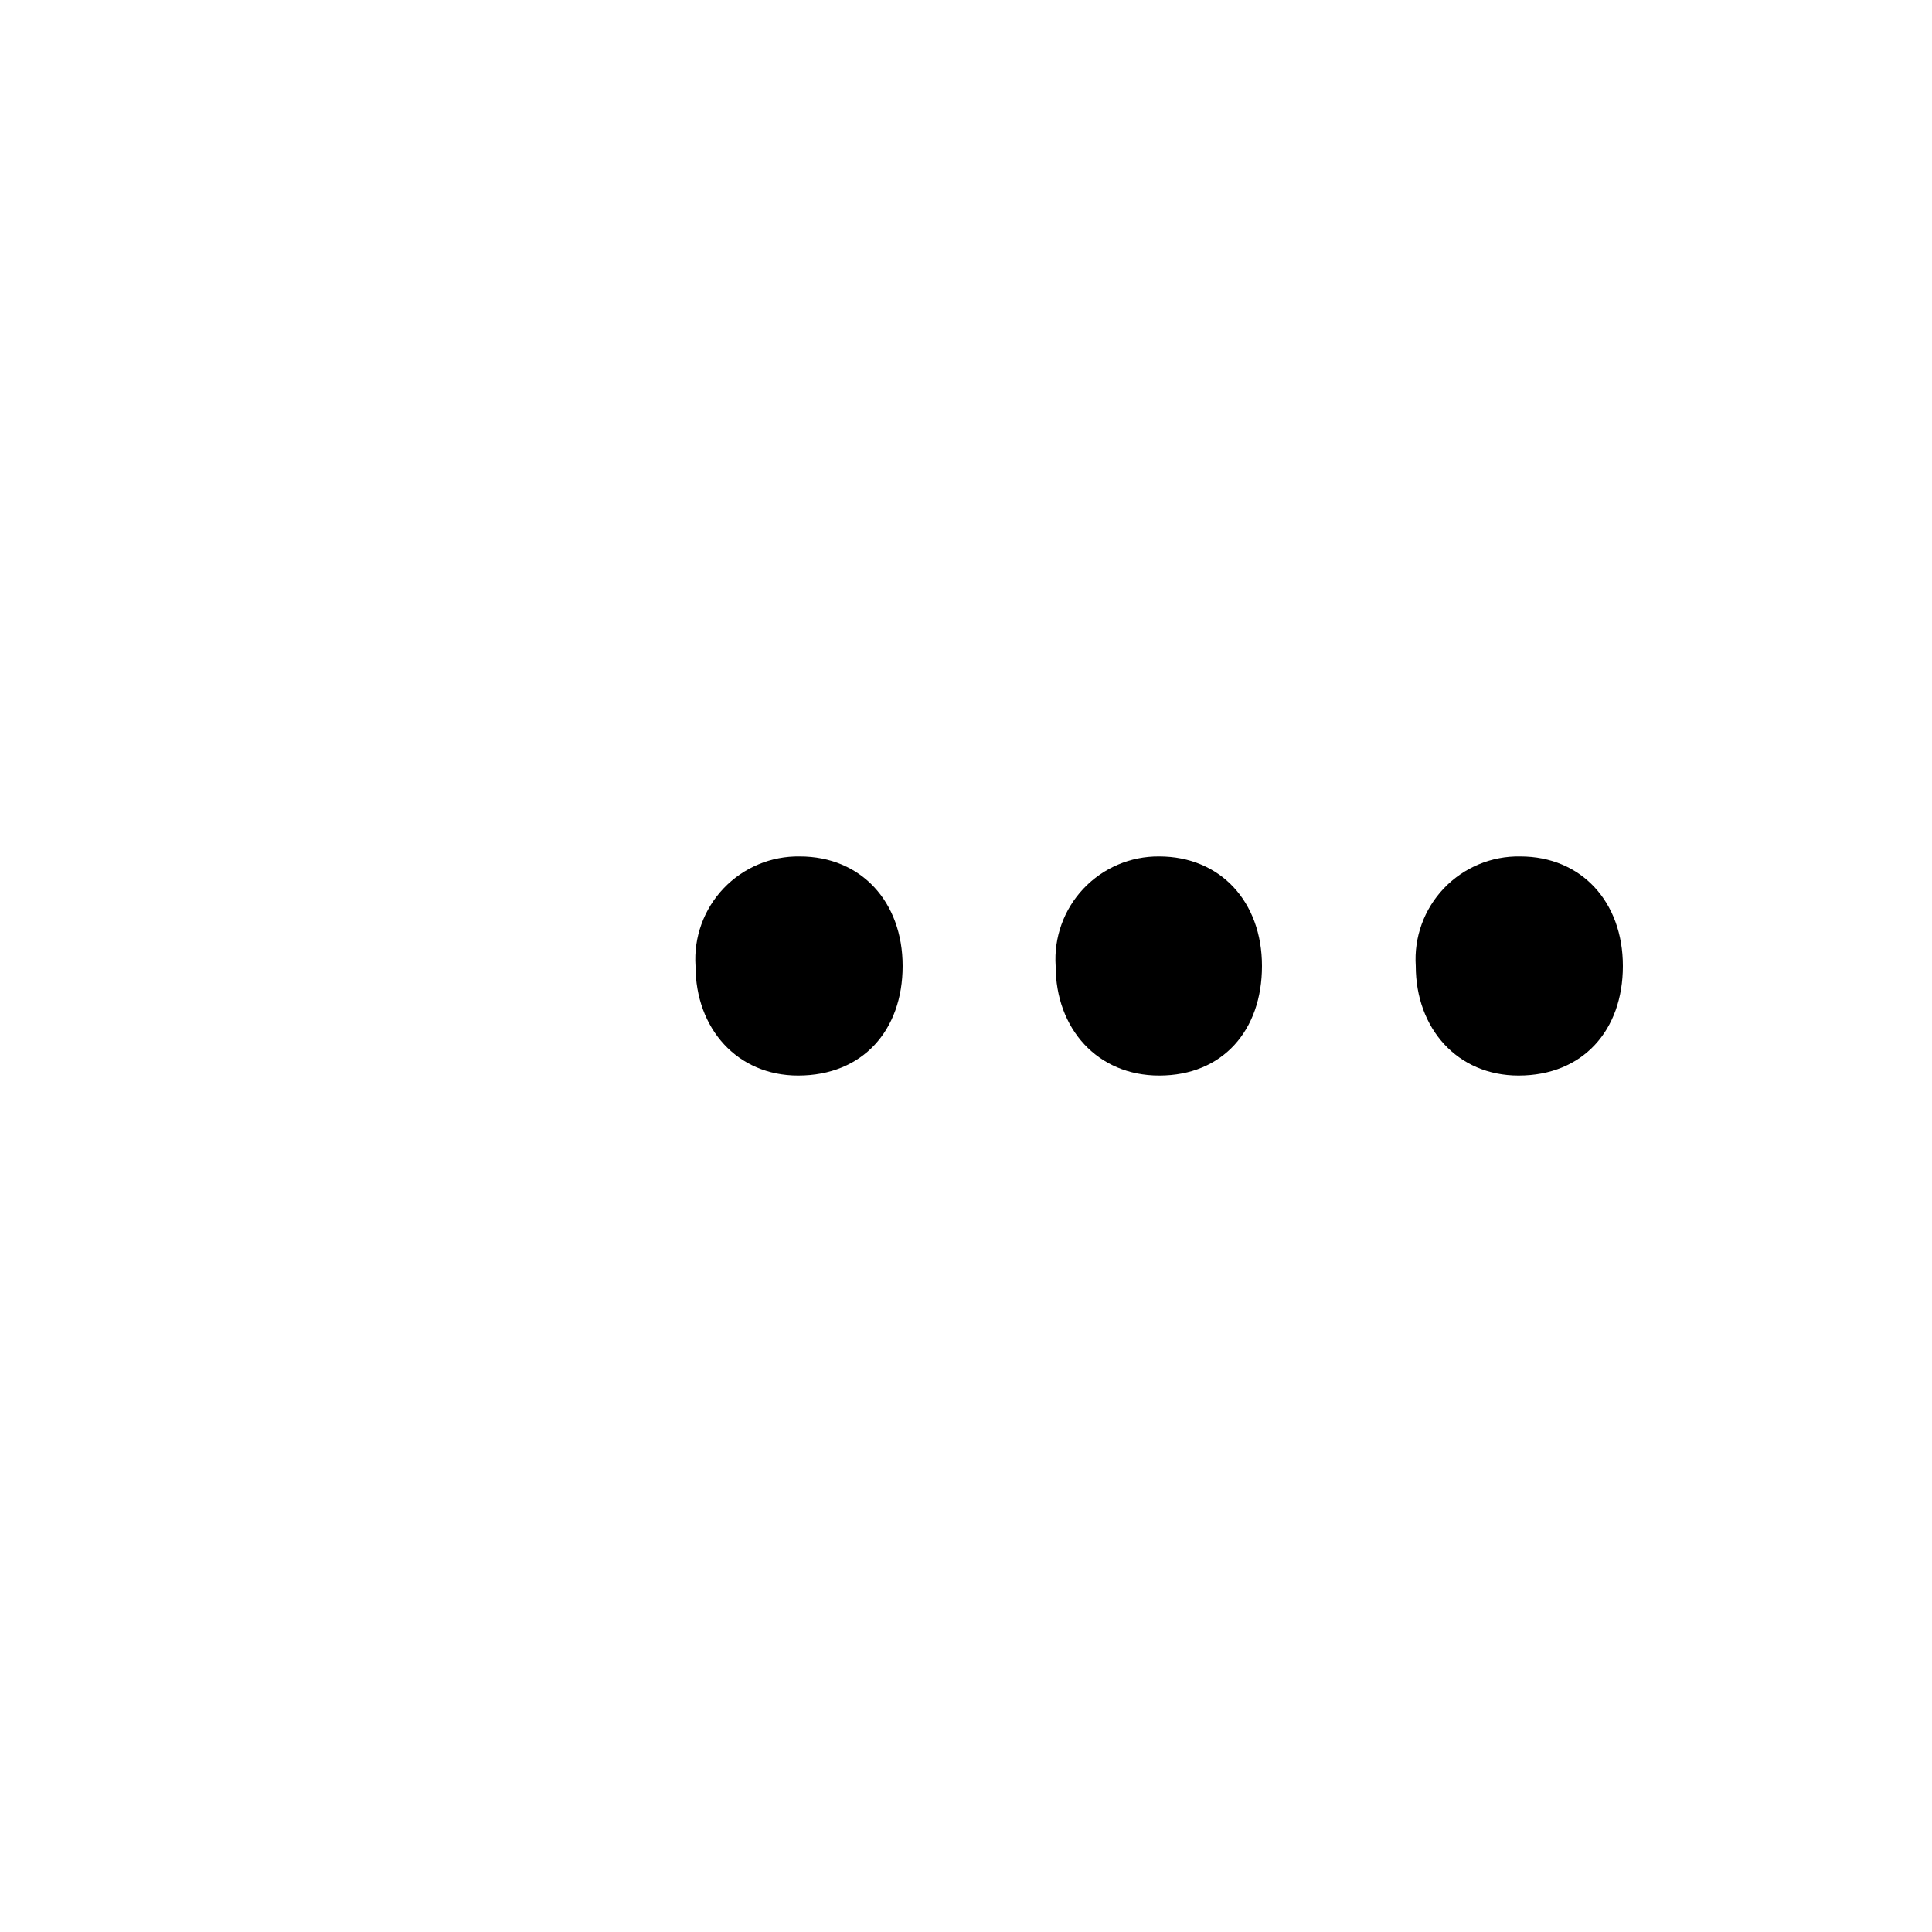
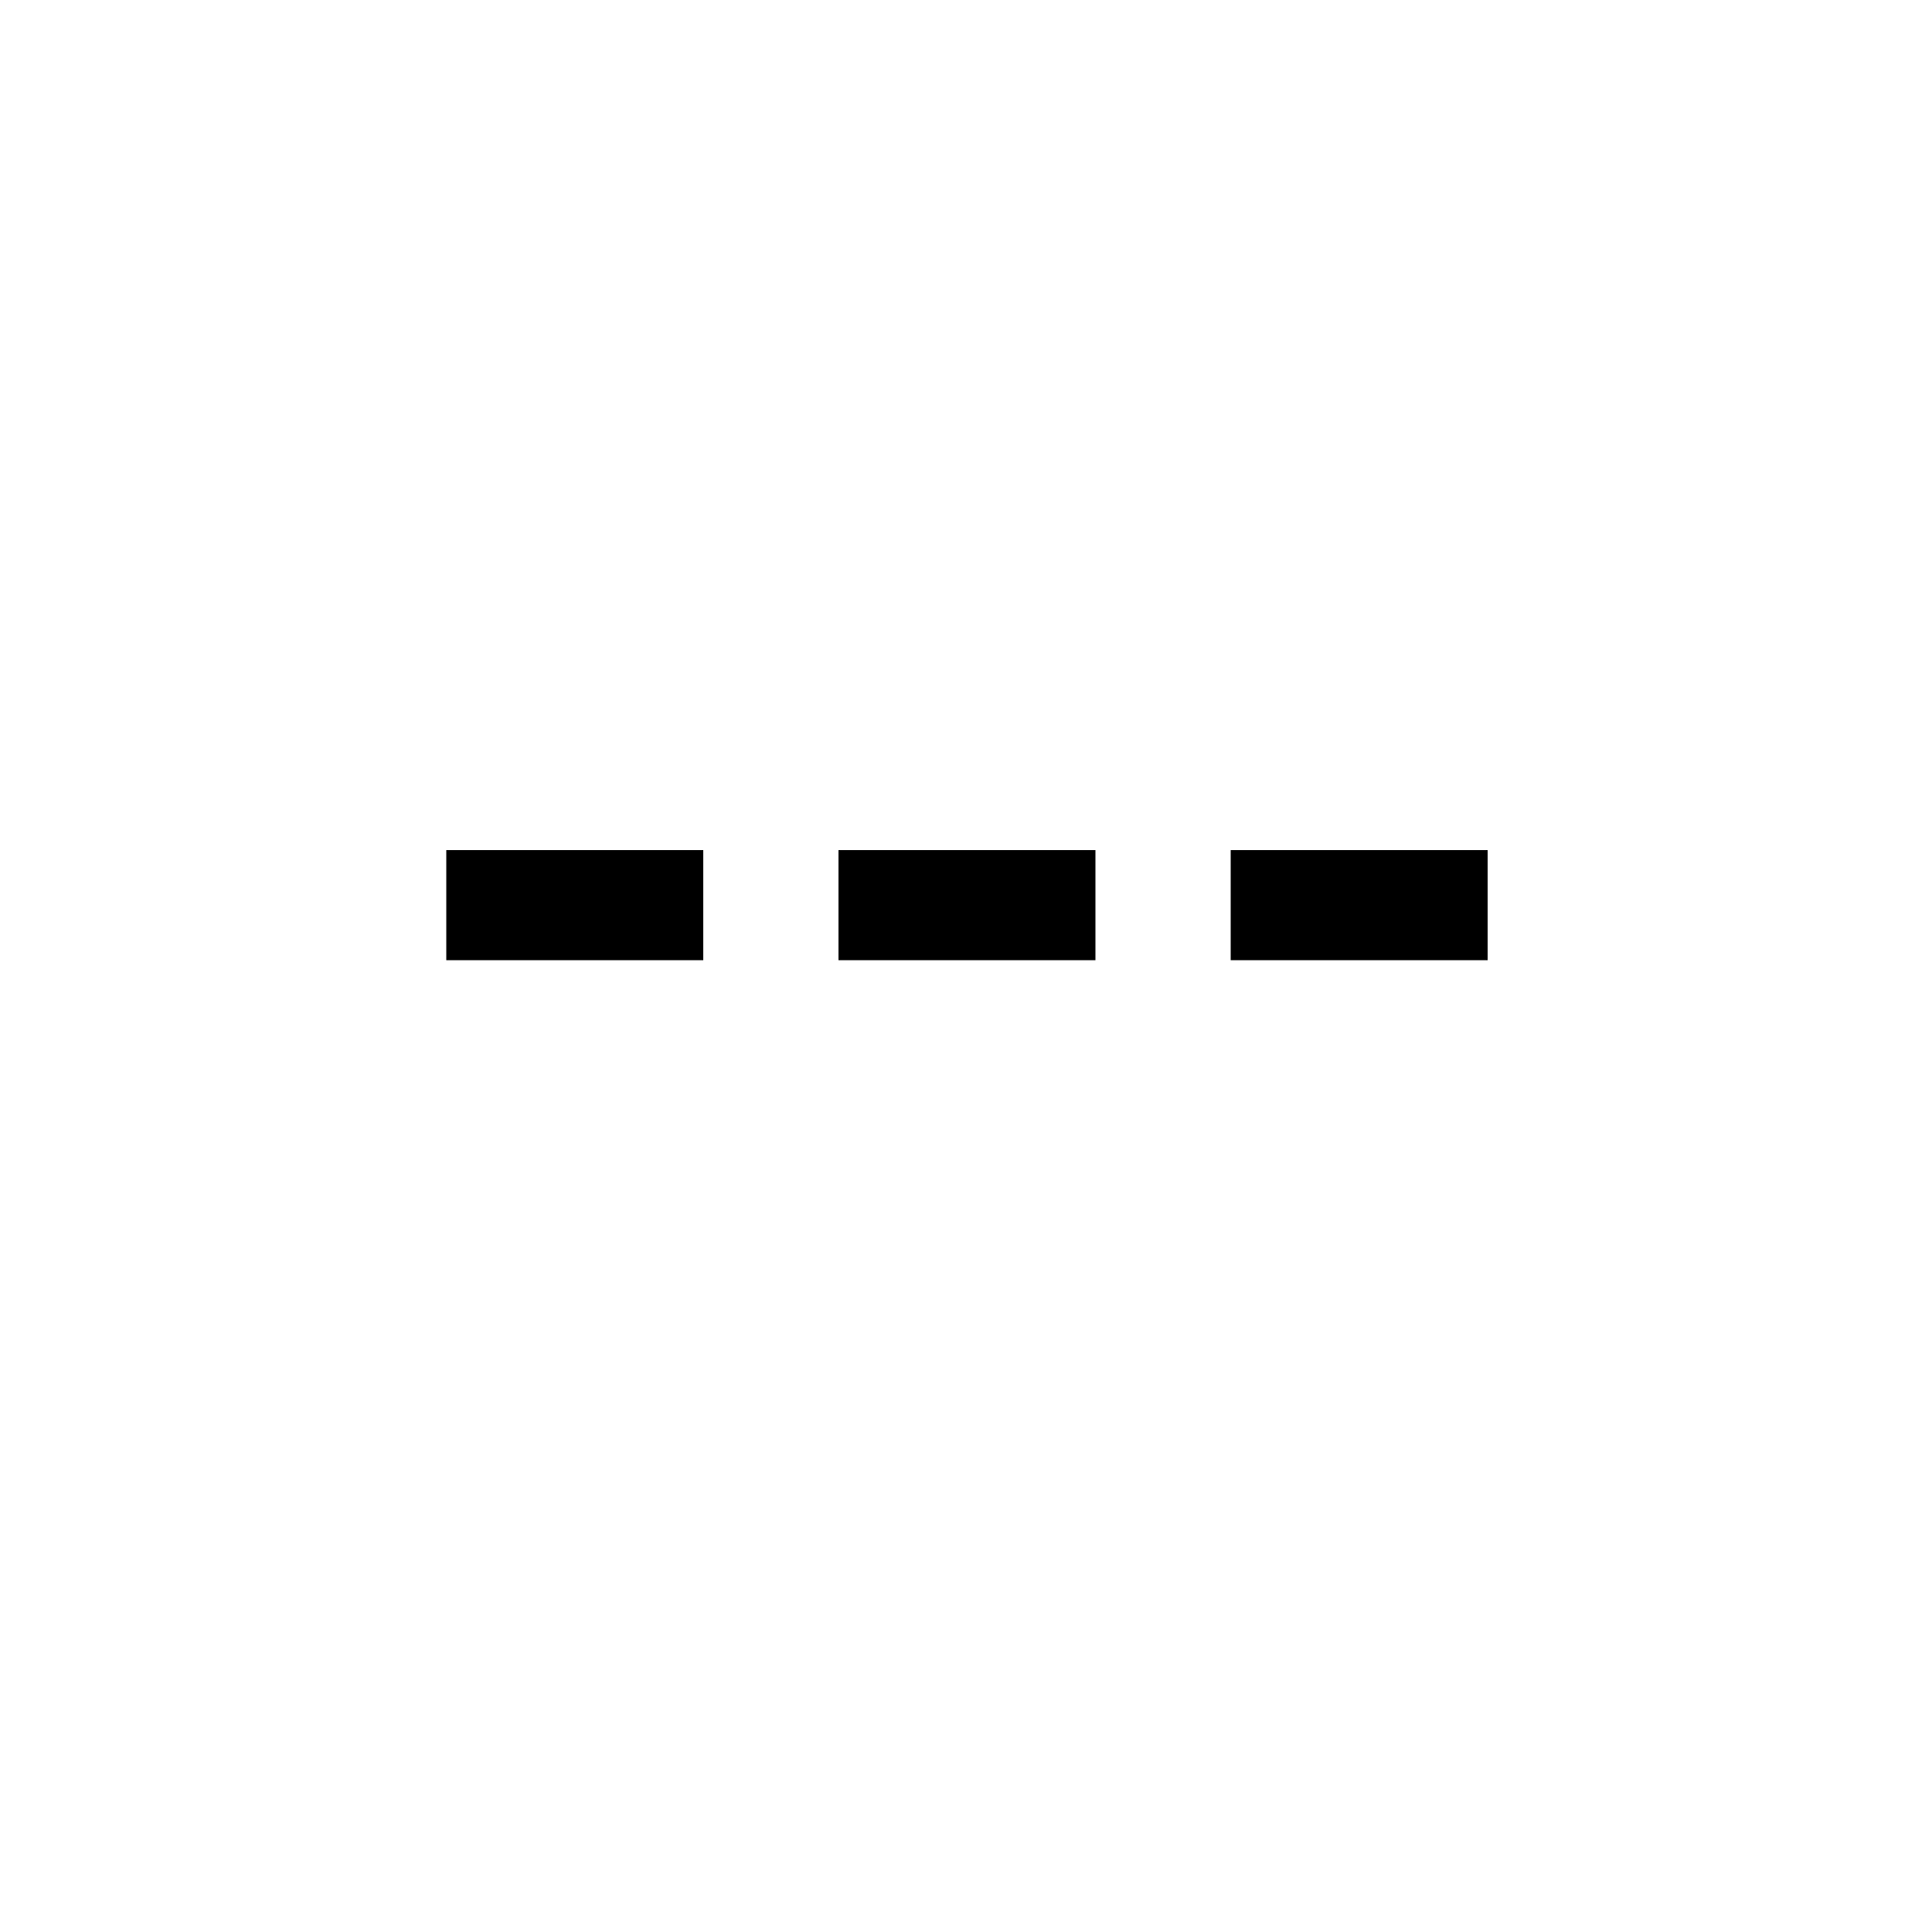
- <svg xmlns="http://www.w3.org/2000/svg" id="Layer_1" data-name="Layer 1" viewBox="0 0 100 100">
-   <path d="M36,50a5.32,5.32,0,0,1,5.4-5.67c3.16,0,5.32,2.34,5.32,5.67s-2.07,5.67-5.41,5.67C38.16,55.67,36,53.24,36,50Z" />
-   <path d="M54.64,50A5.32,5.32,0,0,1,60,44.33c3.16,0,5.32,2.34,5.32,5.67S63.29,55.67,60,55.67C56.8,55.67,54.64,53.24,54.64,50Z" />
-   <path d="M73.28,50a5.32,5.32,0,0,1,5.41-5.67C81.84,44.33,84,46.67,84,50s-2.07,5.67-5.4,5.67C75.44,55.67,73.28,53.24,73.28,50Z" />
+ <svg xmlns="http://www.w3.org/2000/svg" version="1.0" id="Layer_1" x="0px" y="0px" viewBox="0 0 100 100" style="enable-background:new 0 0 100 100;" xml:space="preserve">
+   <g>
+     <path d="M36.3,49.7H23.1v-5.7h13.3V49.7z" />
+     <path d="M56.6,49.7H43.4v-5.7h13.3V49.7z" />
+     <path d="M76.9,49.7H63.7v-5.7h13.3V49.7z" />
+   </g>
</svg>
